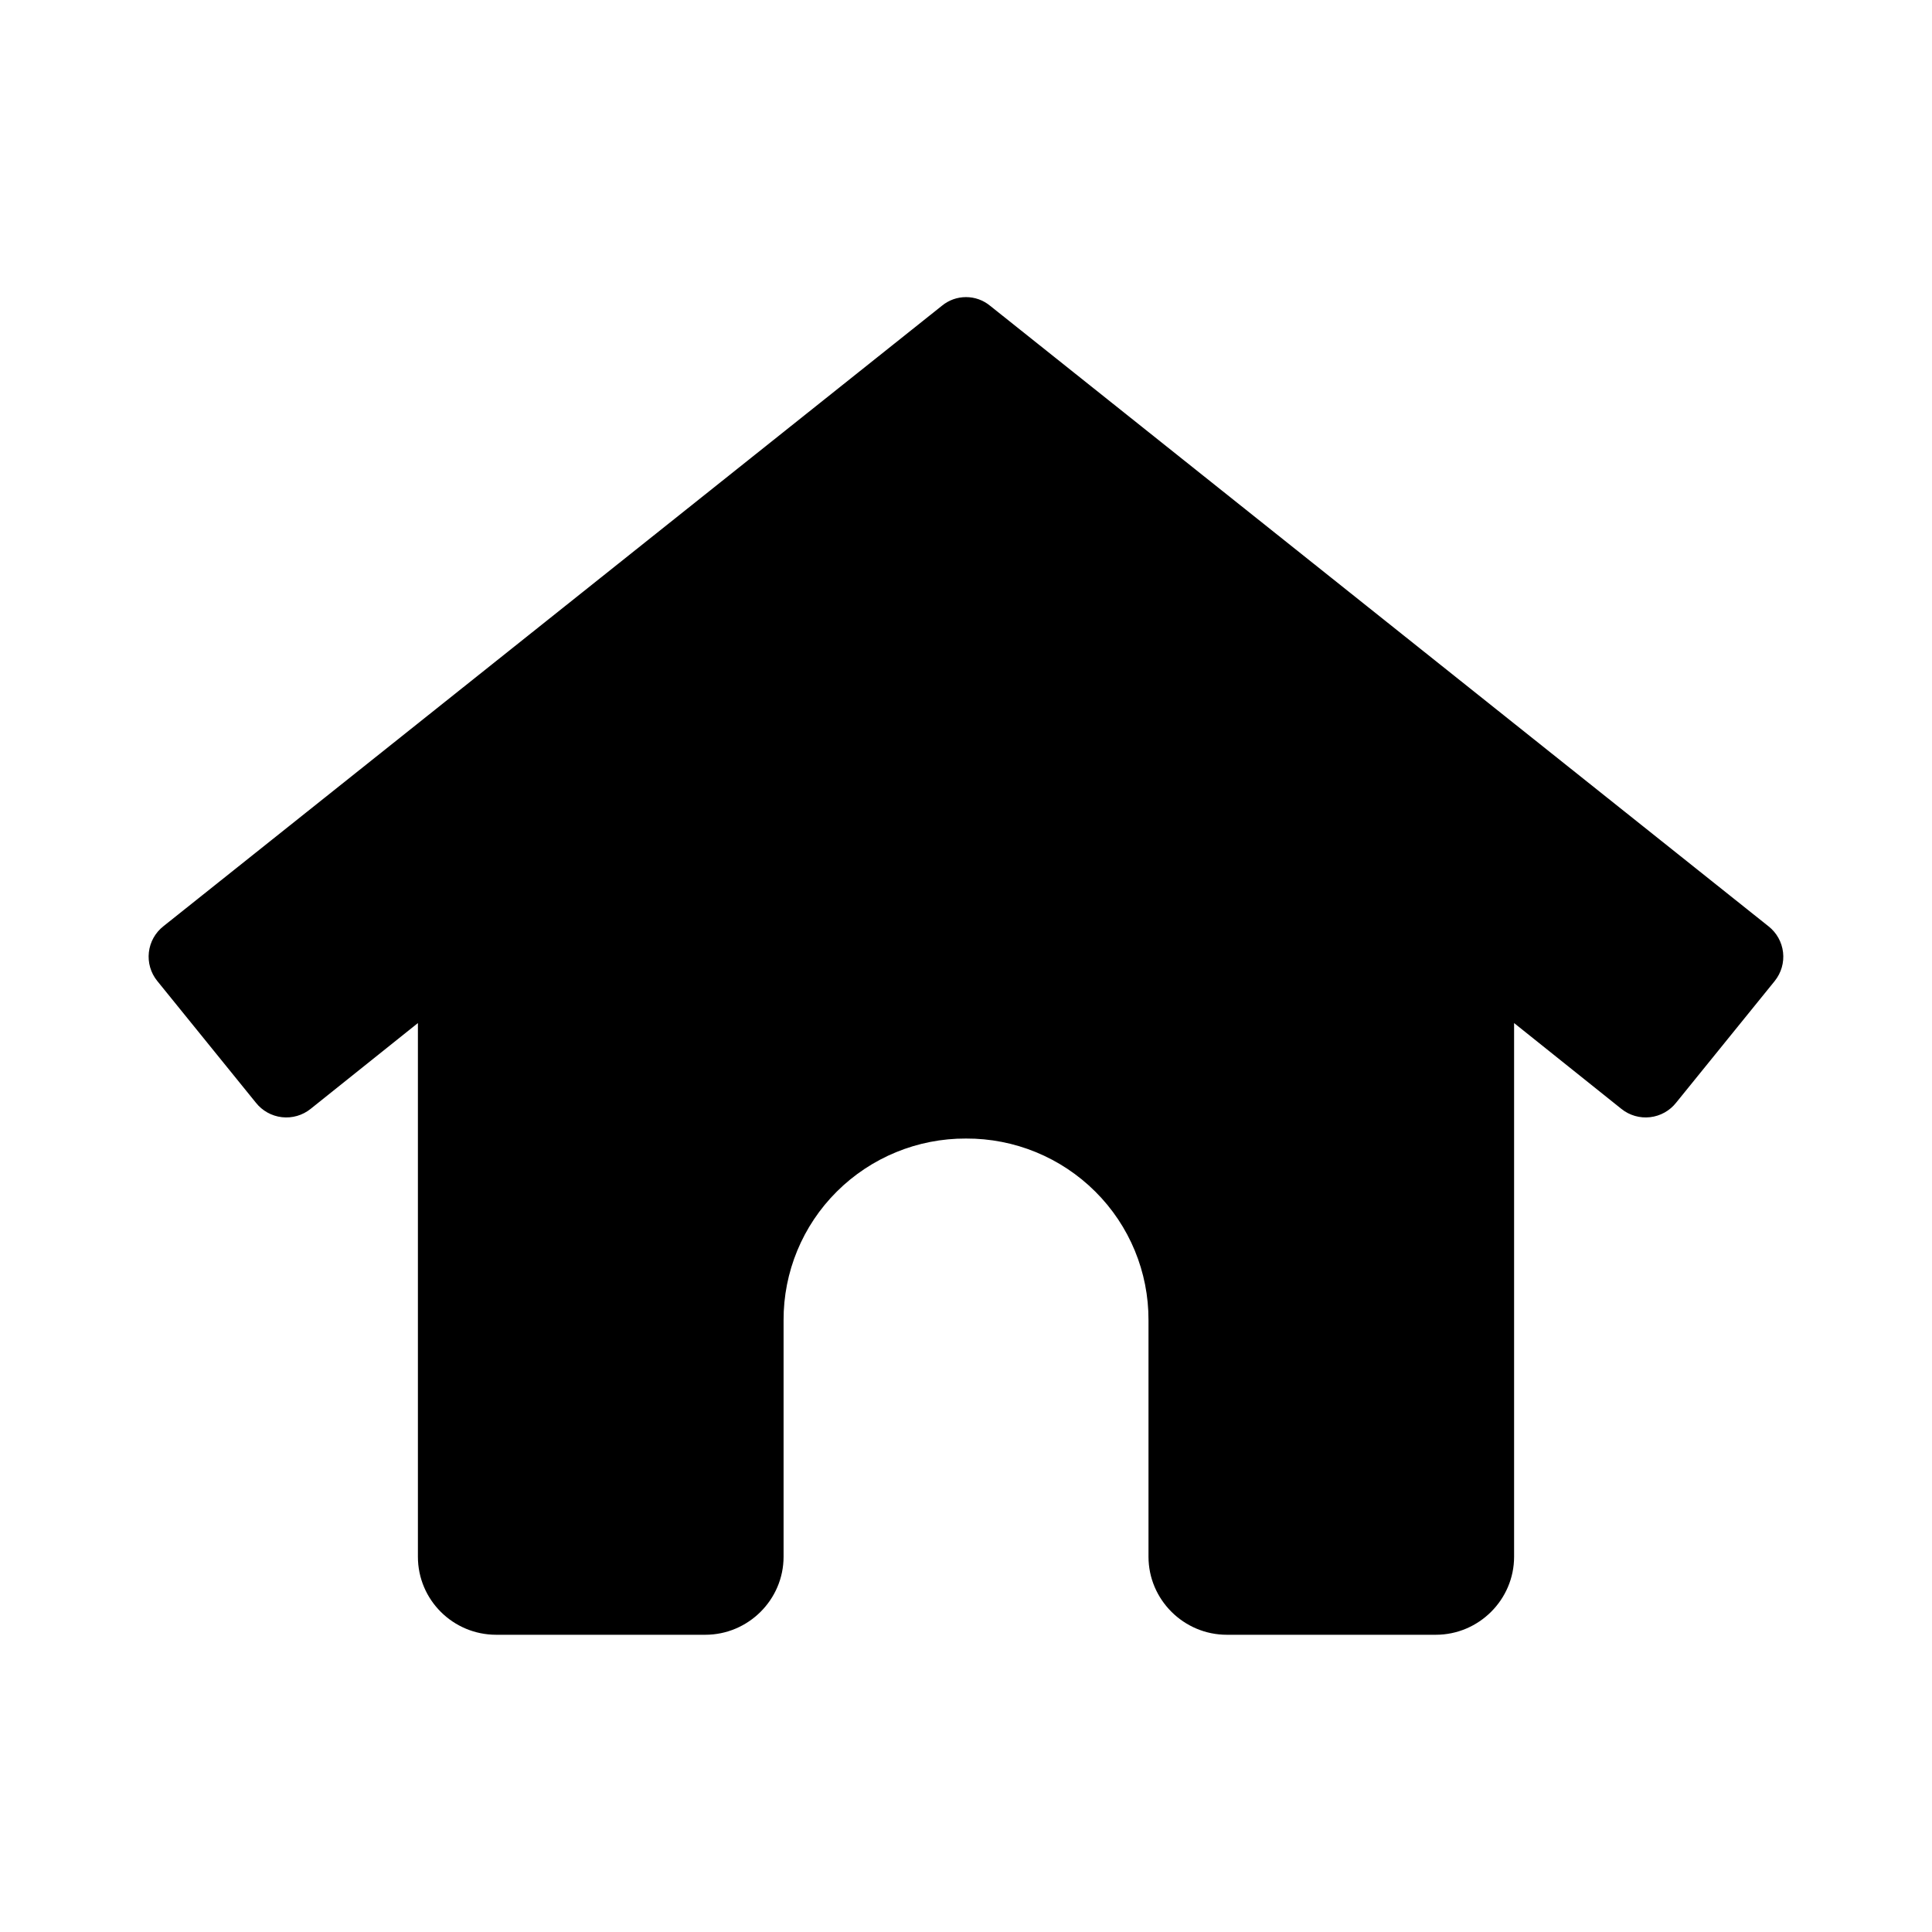
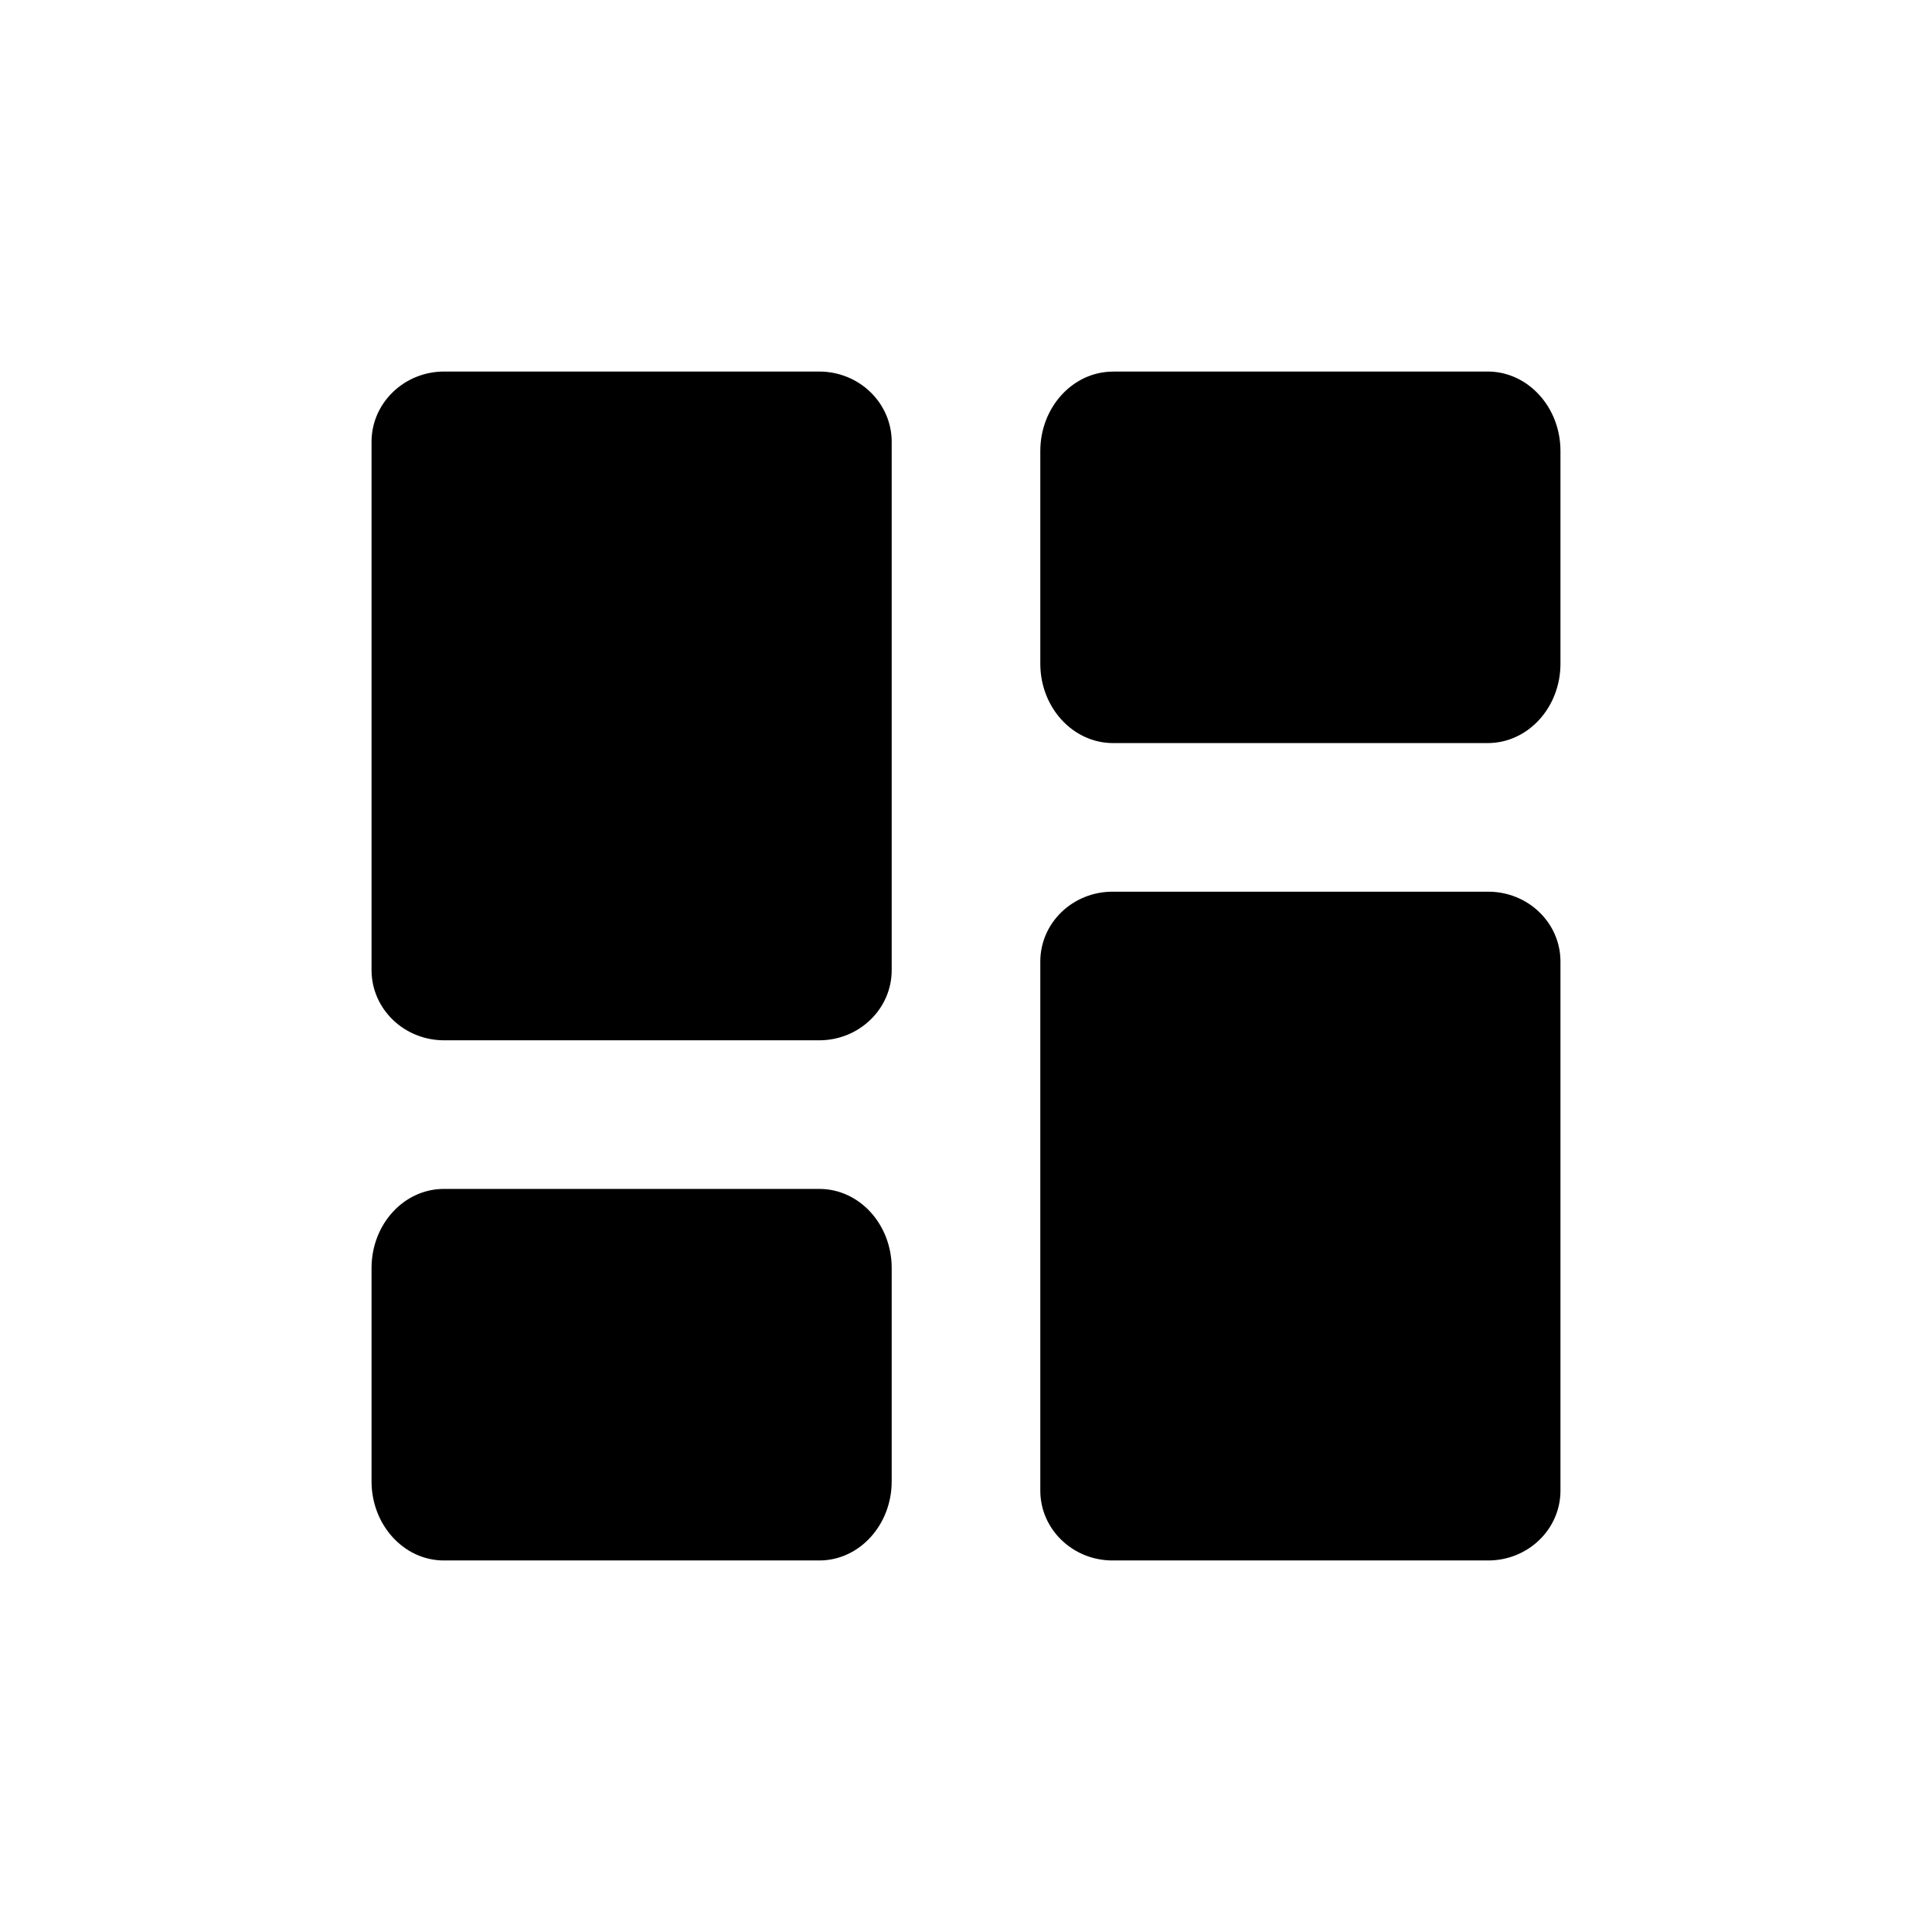
- <svg xmlns="http://www.w3.org/2000/svg" width="26" height="26" focusable="false" viewBox="0 0 26 26">
+ <svg xmlns="http://www.w3.org/2000/svg" width="26" height="26" viewBox="0 0 26 26" fill="none">
  <linearGradient id="unguessIconGradient">
    <stop class="stop1" offset="11.98%" stopColor="#70c38a" />
    <stop class="stop3" offset="100%" stopColor="#001825" />
  </linearGradient>
-   <path fill="url(#unguessIconGradient)" d="M23.885 13.2l-1.328 1.639a.522.522 0 01-.737.084l-1.444-1.155v7.182c0 .577-.474 1.05-1.054 1.05H16.51c-.58 0-1.054-.473-1.054-1.05v-3.182a2.43 2.43 0 00-.716-1.732 2.448 2.448 0 00-1.74-.714 2.45 2.45 0 00-1.739.714 2.43 2.43 0 00-.716 1.732v3.182c0 .577-.474 1.05-1.054 1.05H6.678c-.582 0-1.054-.47-1.054-1.05v-7.182L4.18 14.923a.522.522 0 01-.737-.084L2.115 13.2a.52.52 0 01.084-.735l10.474-8.348a.51.51 0 01.654 0L23.8 12.466a.52.52 0 01.084.735" />
+   <path fill="url(#unguessIconGradient)" fill-rule="evenodd" clip-rule="evenodd" d="M11.027 21H5.973C5.436 21 5 20.523 5 19.935V17.065C5 16.475 5.436 16 5.973 16H11.027C11.564 16 12 16.476 12 17.065V19.935C12 20.523 11.564 21 11.027 21ZM11.024 14H5.977C5.437 14 5 13.577 5 13.055V5.945C5 5.425 5.438 5 5.977 5H11.024C11.564 5 12 5.424 12 5.946V13.056C12 13.577 11.563 14 11.024 14ZM14.979 5H20.021C20.561 5 21 5.478 21 6.069V8.932C21 9.522 20.561 10 20.021 10H14.979C14.439 10 14 9.522 14 8.932V6.07C14 5.48 14.439 5.001 14.979 5.001M14.972 12H20.028C20.565 12 21 12.42 21 12.94V20.06C21 20.579 20.565 21 20.028 21H14.972C14.435 21 14 20.579 14 20.06V12.94C14 12.42 14.435 12 14.972 12Z" />
</svg>
